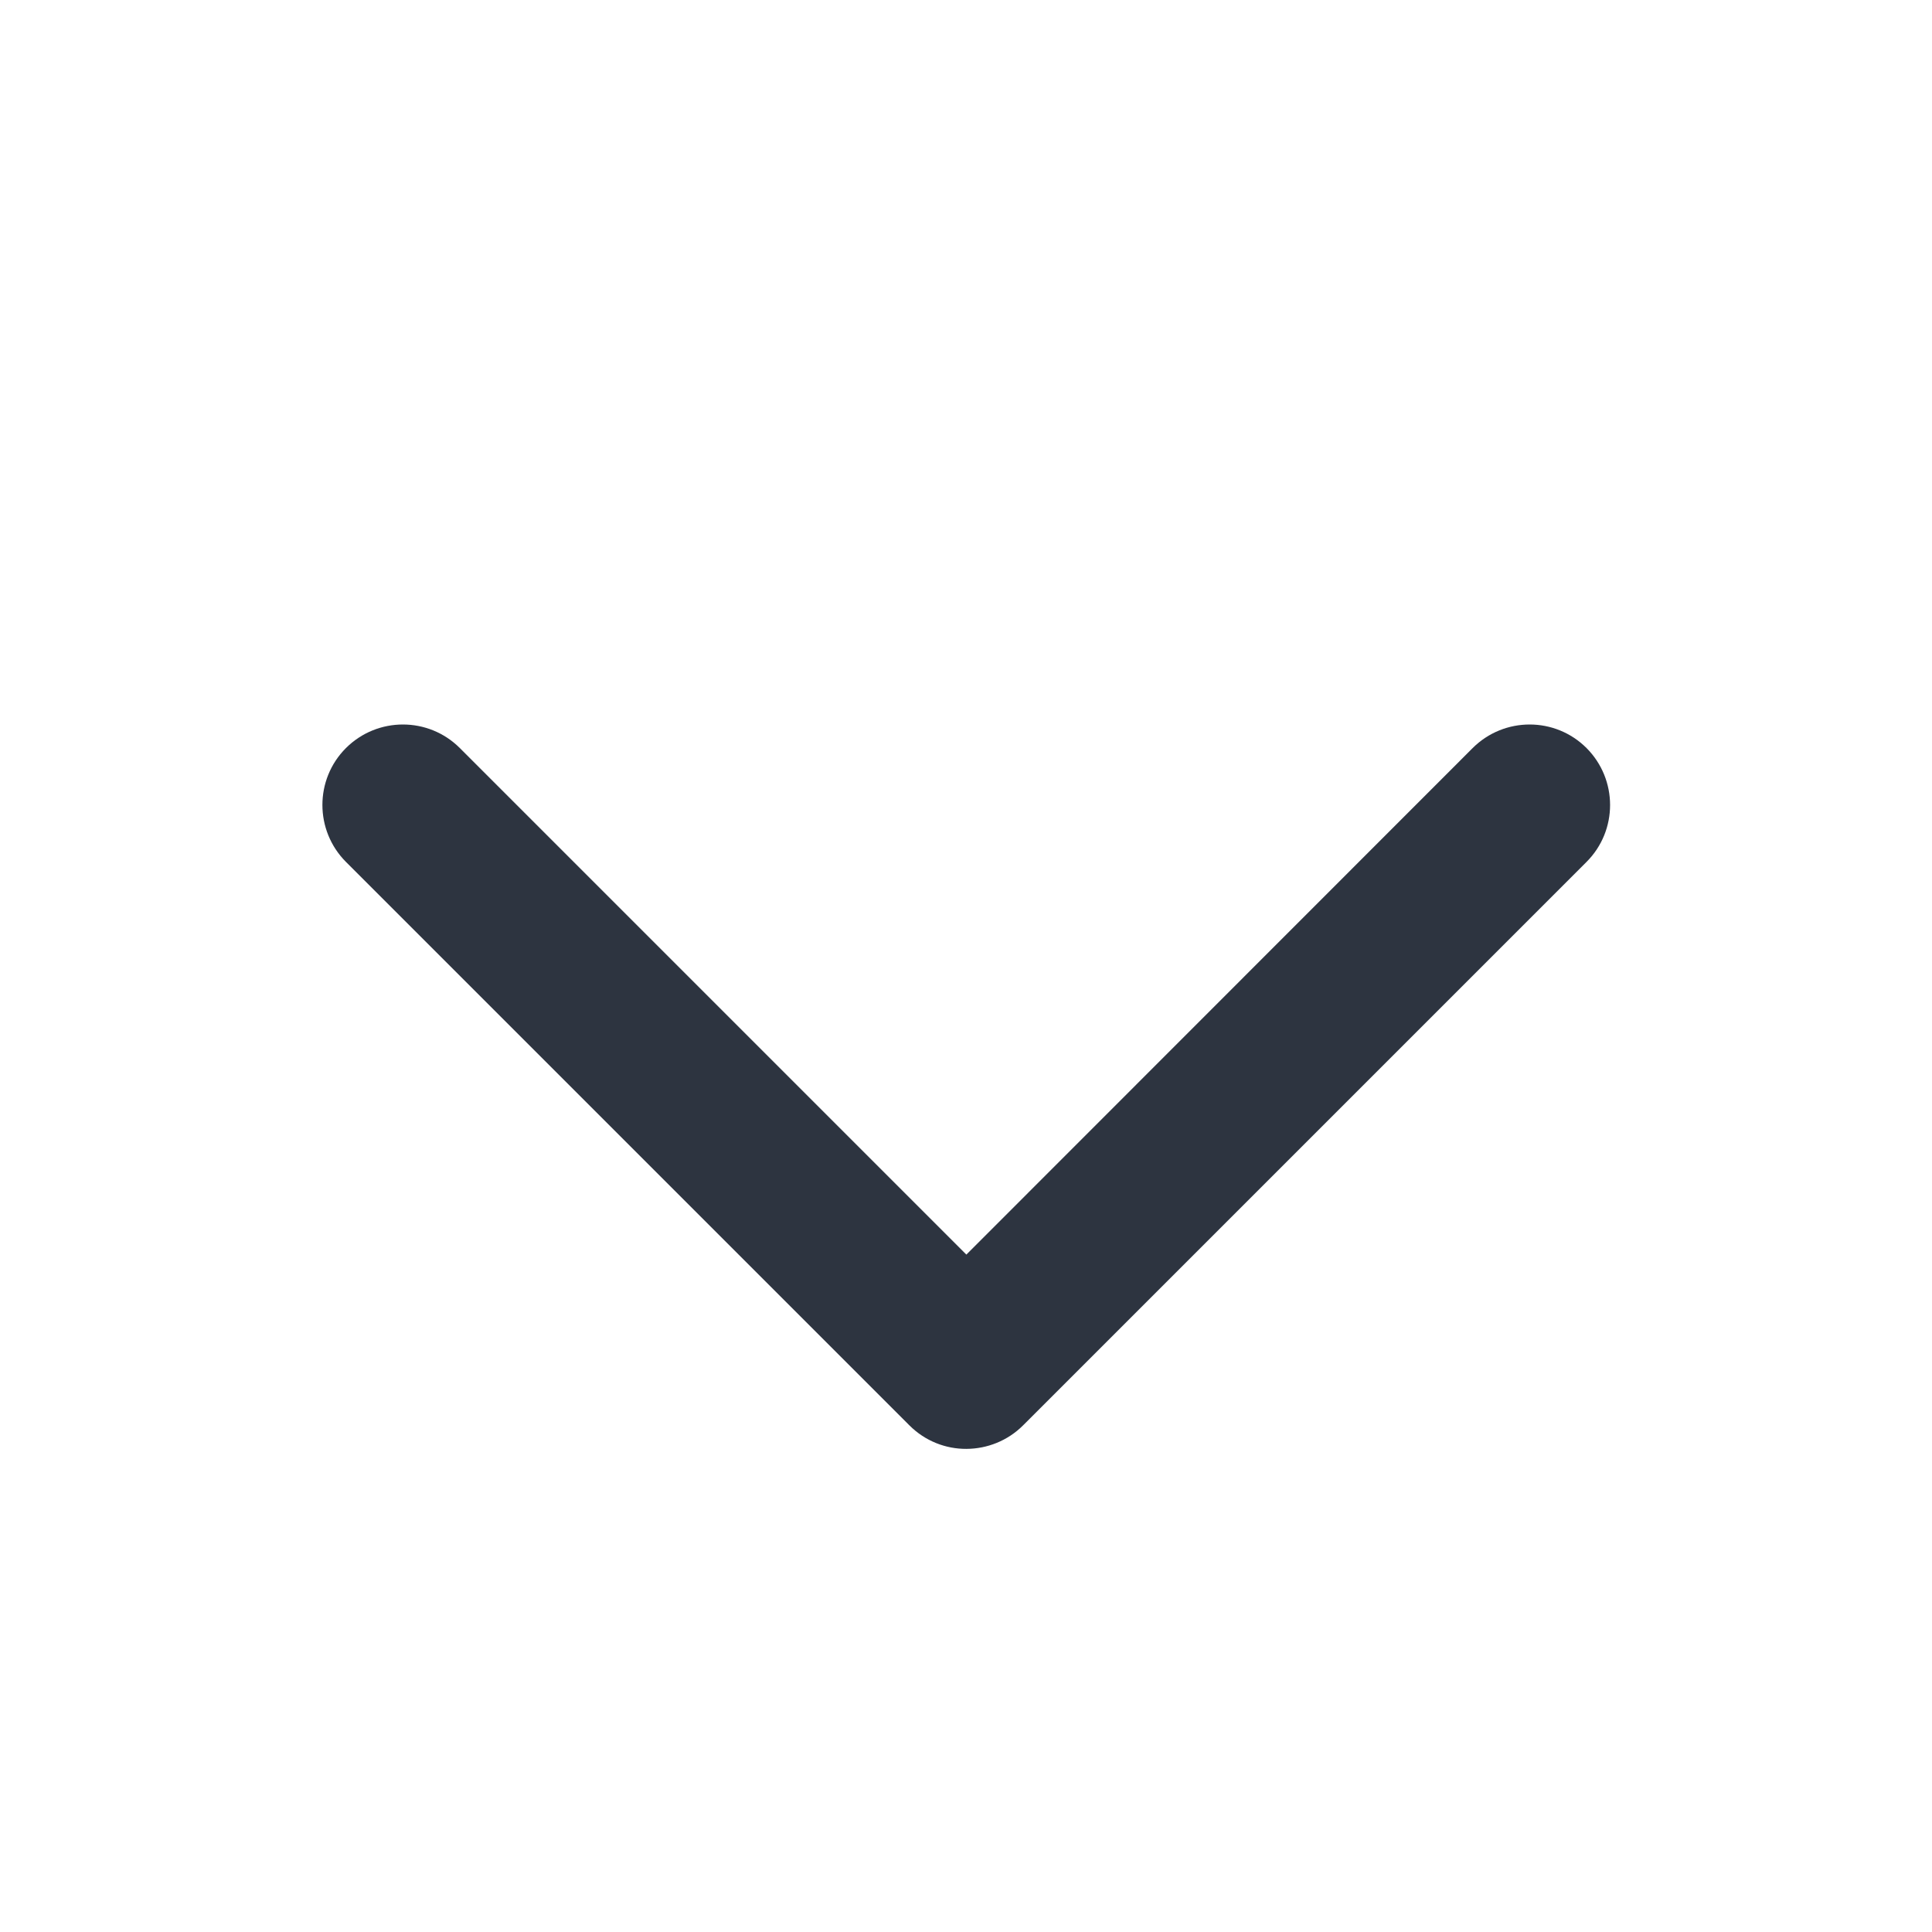
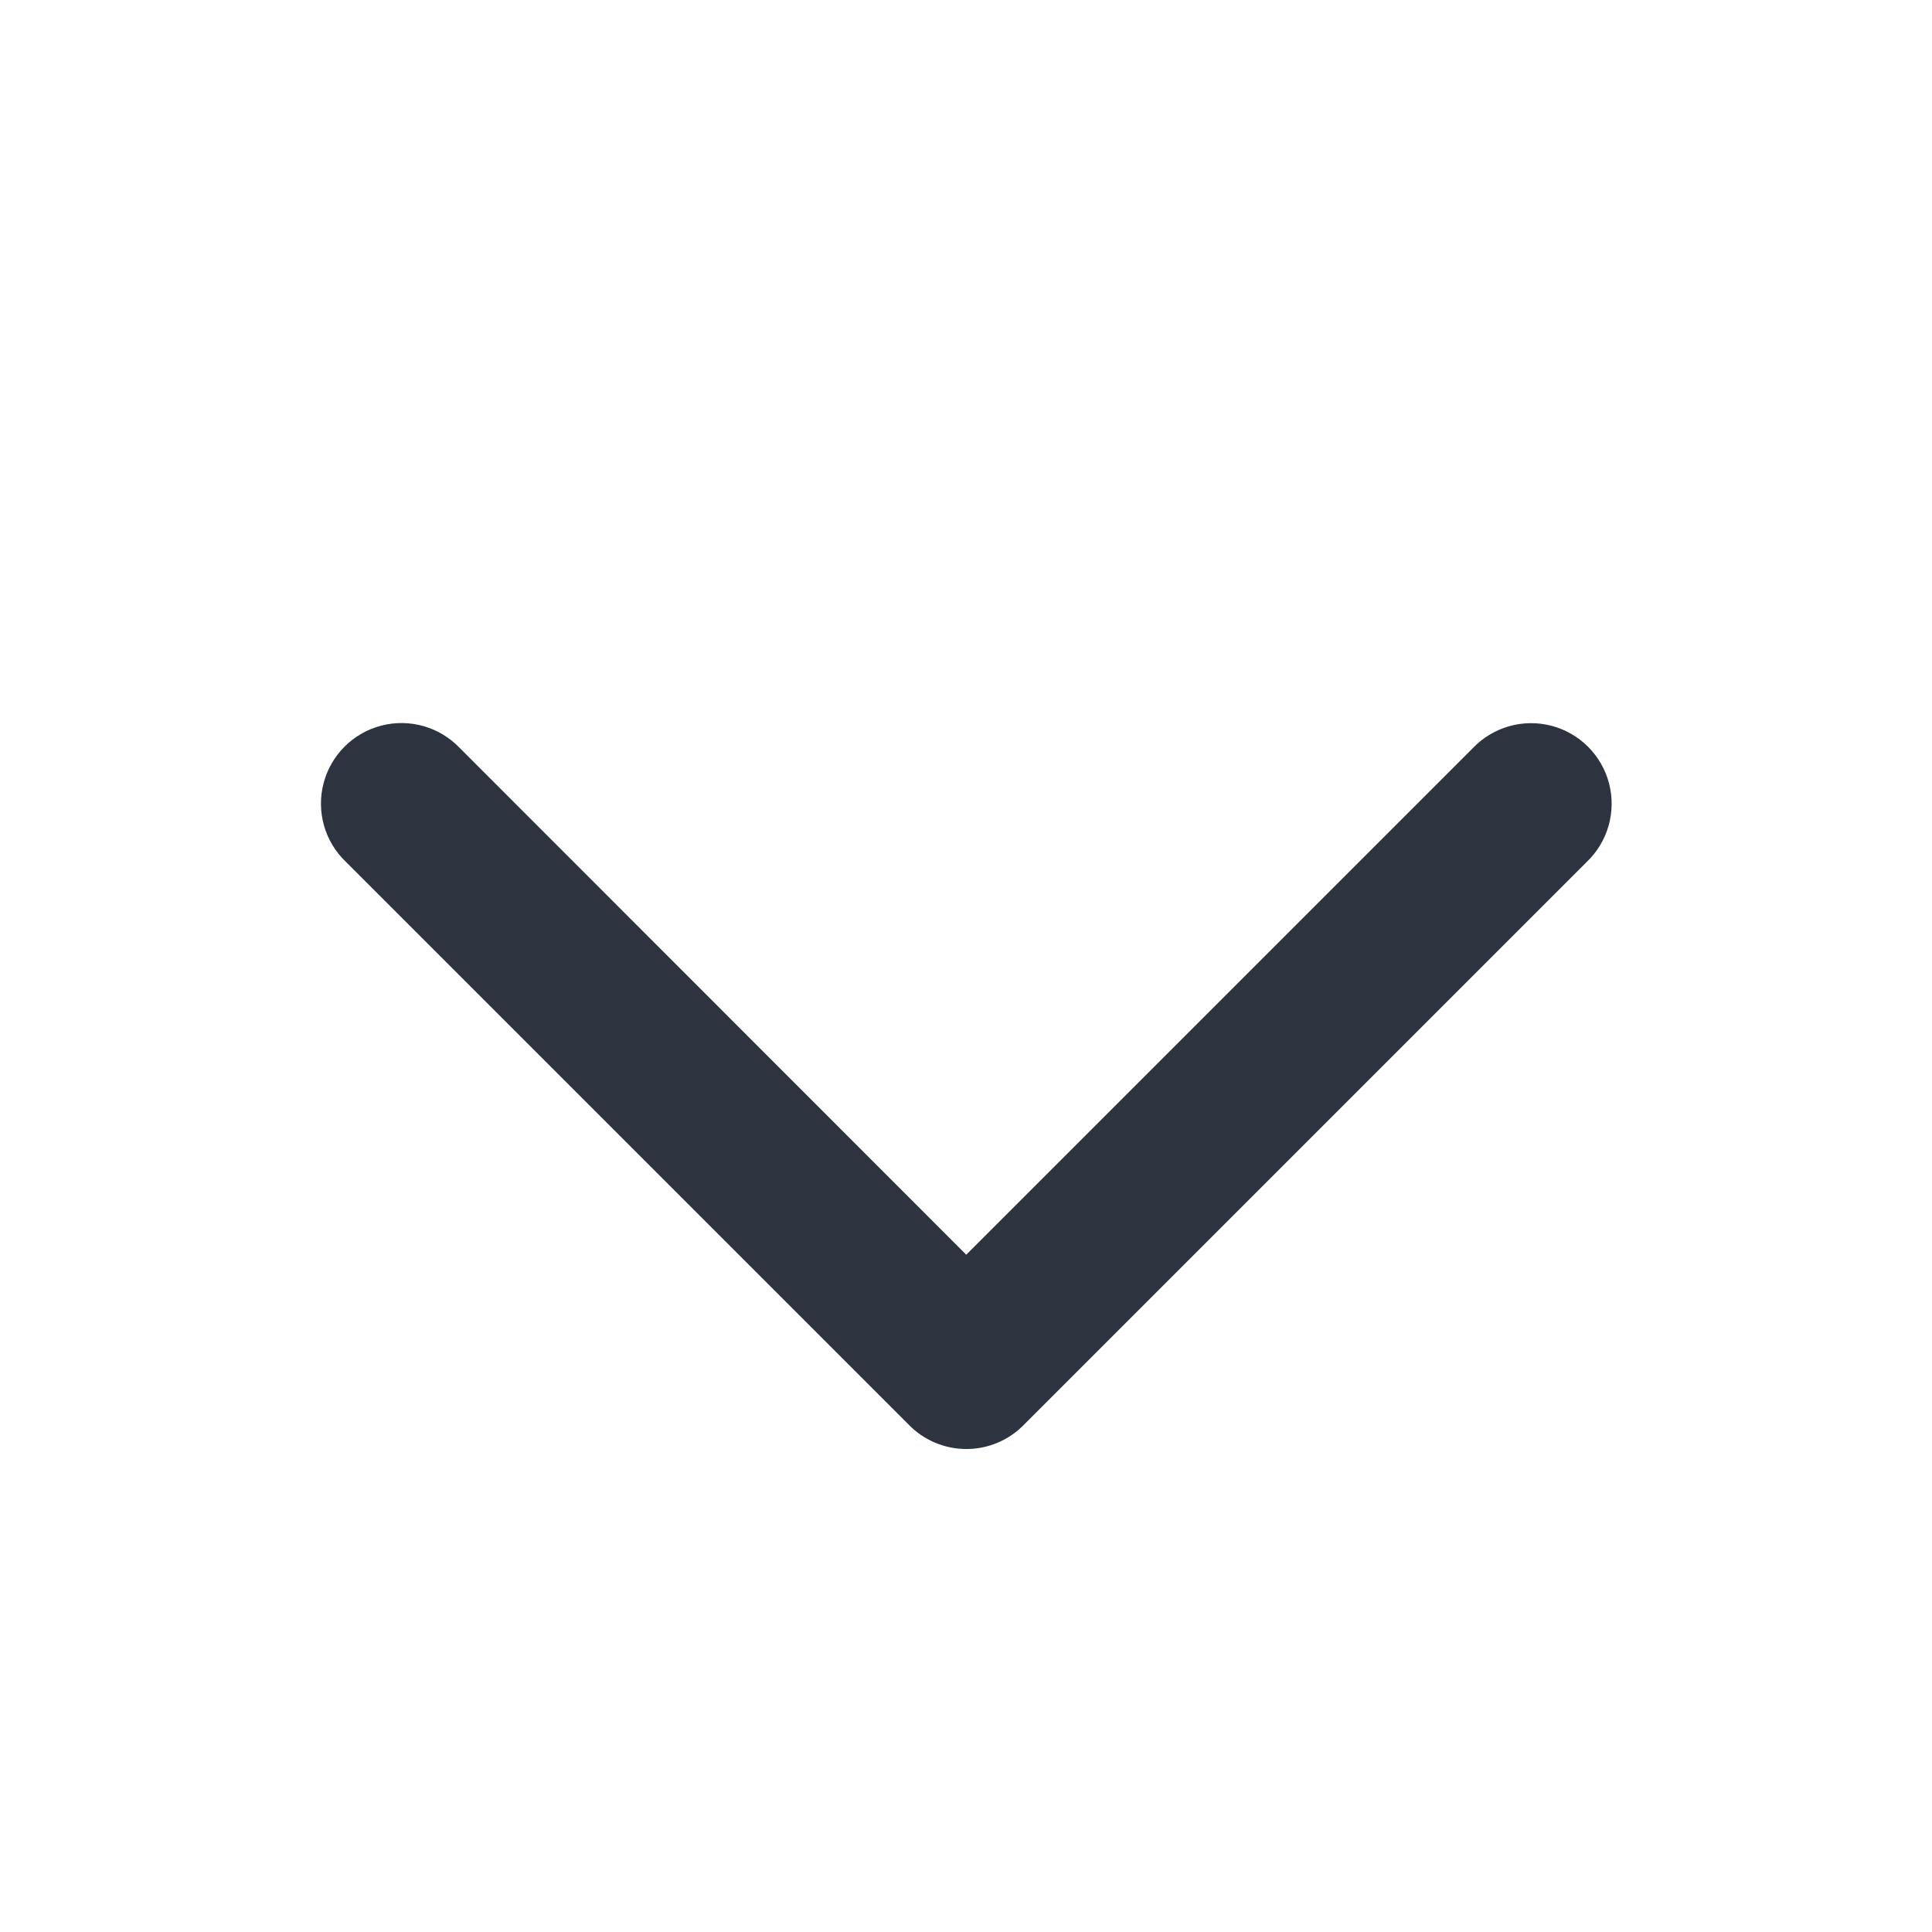
- <svg xmlns="http://www.w3.org/2000/svg" width="16" height="16" fill="none">
-   <path fill-rule="evenodd" clip-rule="evenodd" d="M3.808 6.195c-.26-.26-.682-.26-.943 0-.26.26-.26.682 0 .943l4.66 4.66a.922.922 0 0 0 .006.006c.131.131.302.196.473.195.17-.001.34-.066.469-.195.002-.002.004-.004.006-.006l4.66-4.66c.26-.26.26-.682 0-.943-.26-.26-.682-.26-.943 0L8.003 10.39 3.808 6.195Z" fill="#2D3440" />
+ <svg xmlns="http://www.w3.org/2000/svg" width="16" height="16" viewBox="0 0 16 16" fill="none">
+   <path fill-rule="evenodd" clip-rule="evenodd" d="M3.808 6.195a.667.667 0 1 0-.943.943l4.66 4.66A.665.665 0 0 0 8.005 12a.664.664 0 0 0 .469-.195l.006-.006 4.66-4.66a.667.667 0 1 0-.943-.943l-4.195 4.195L3.808 6.195Z" fill="#2D3440" />
</svg>
